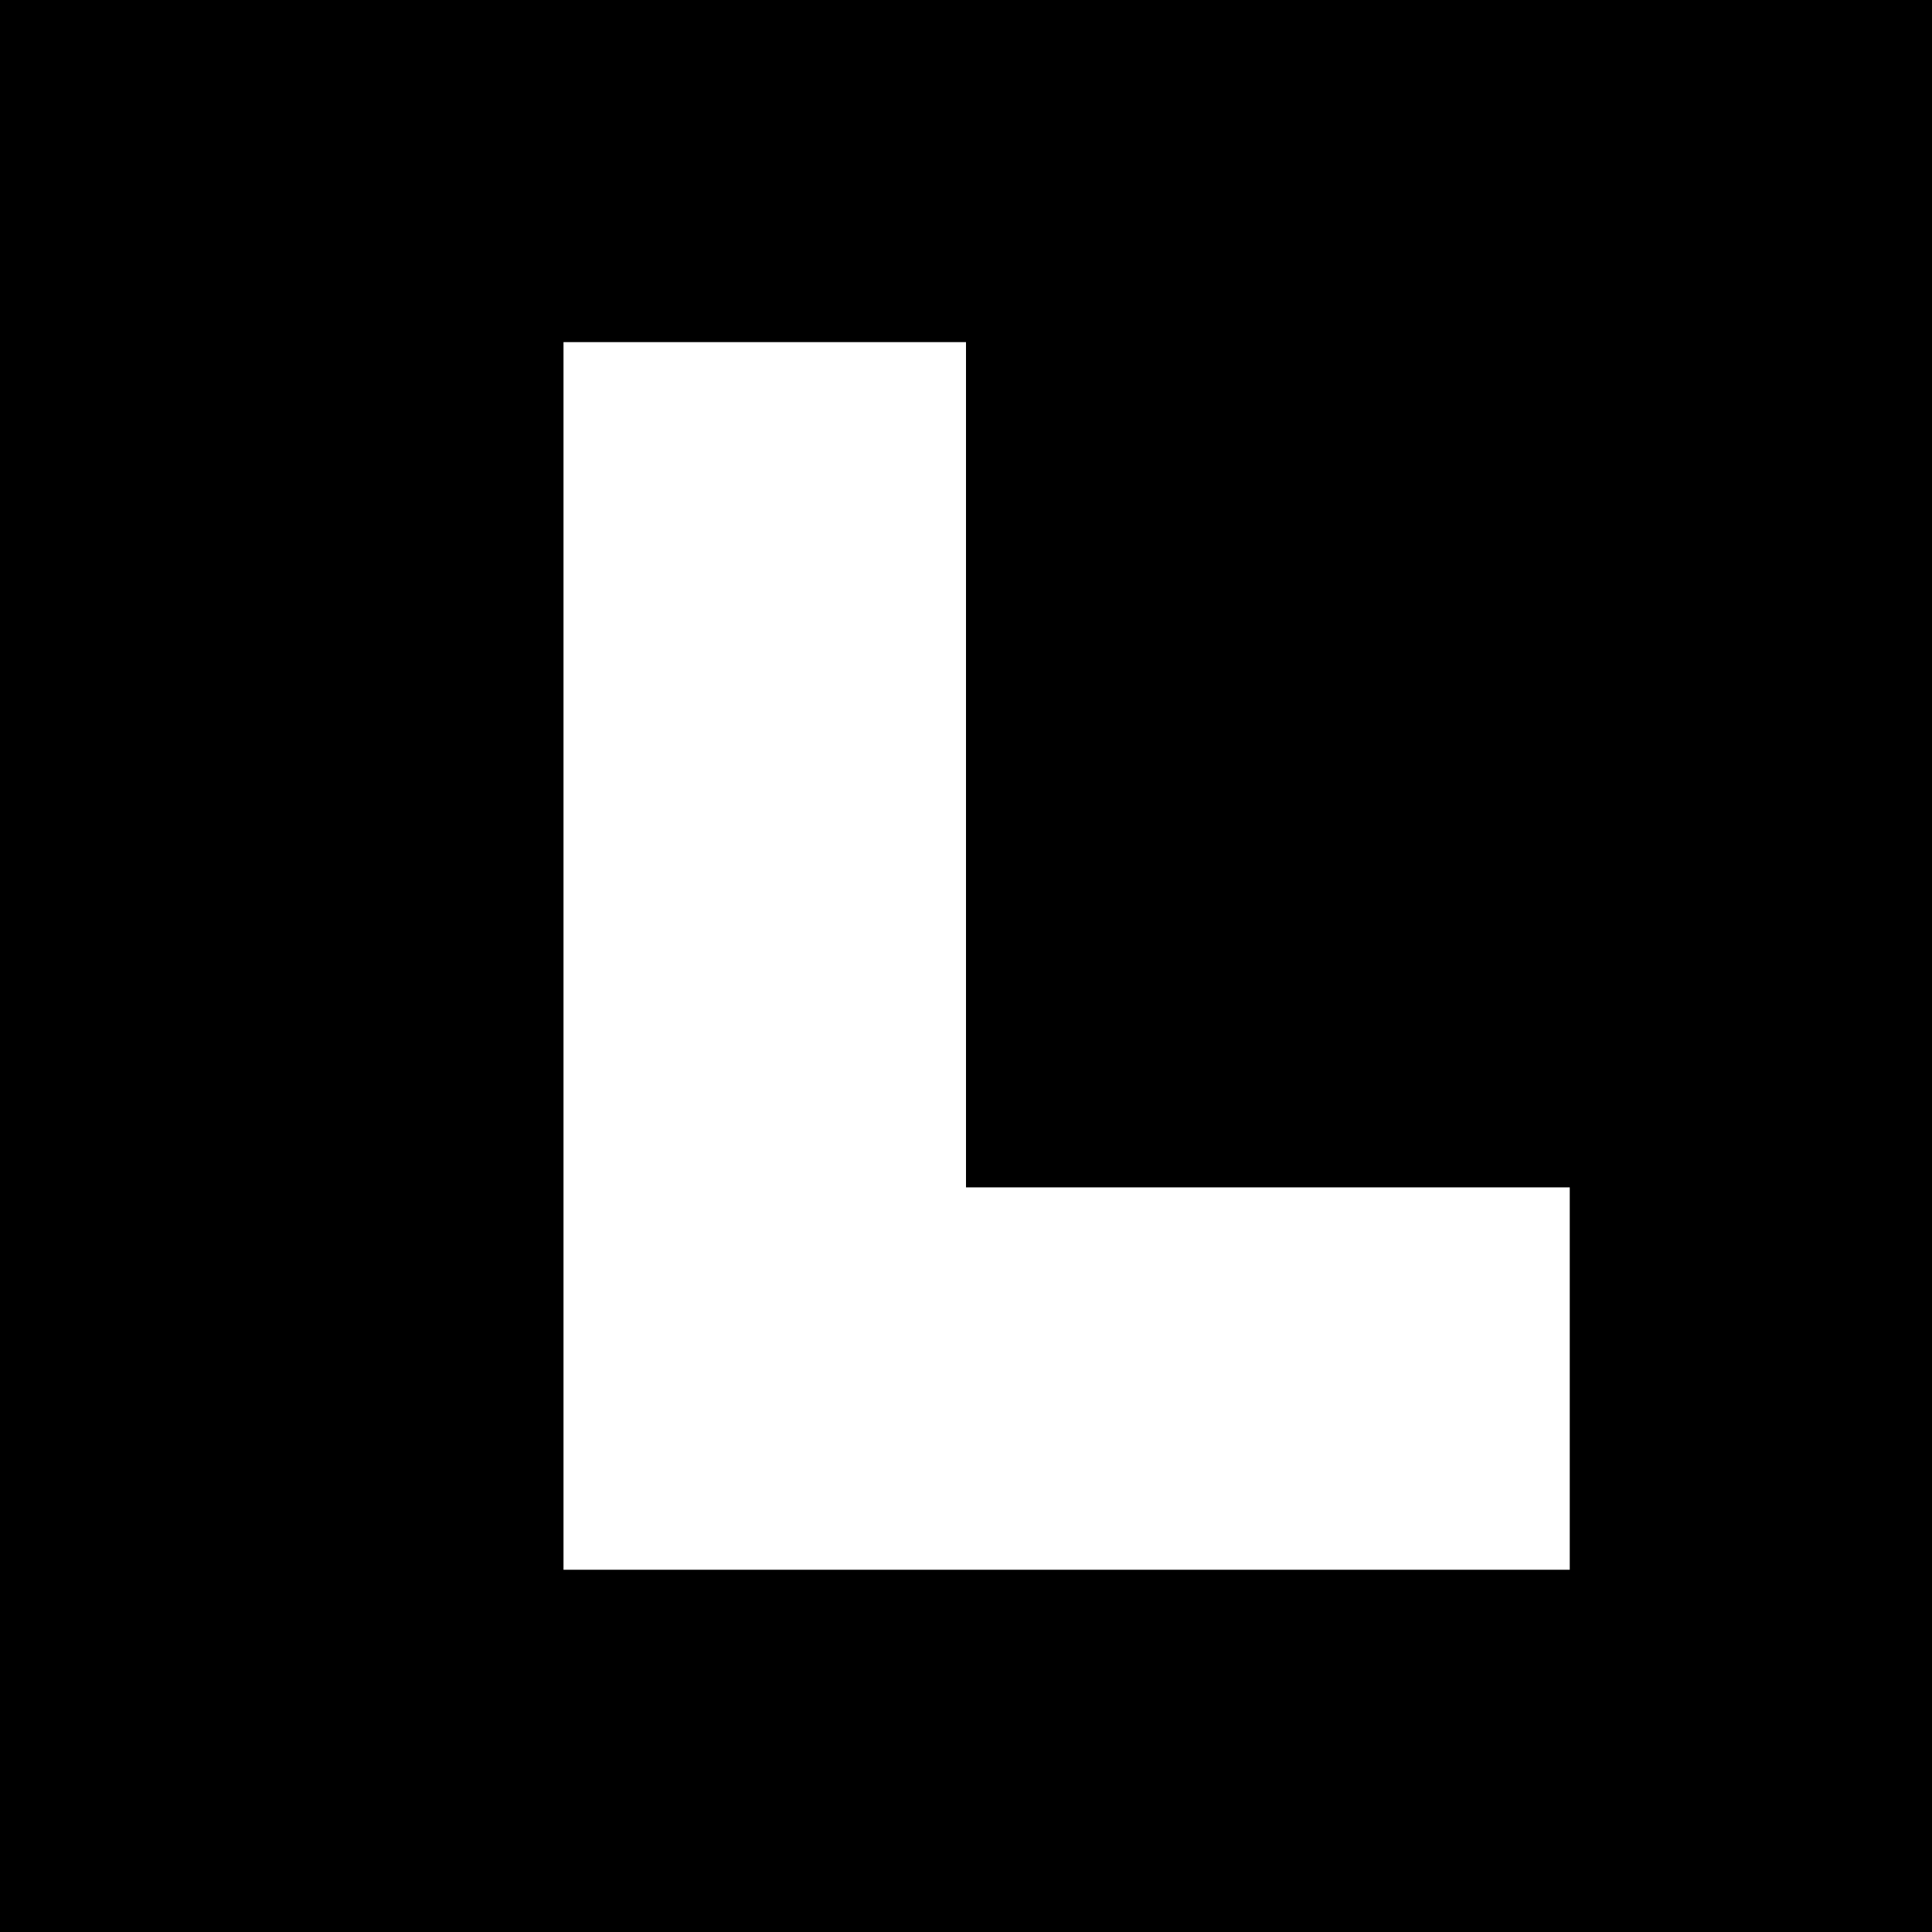
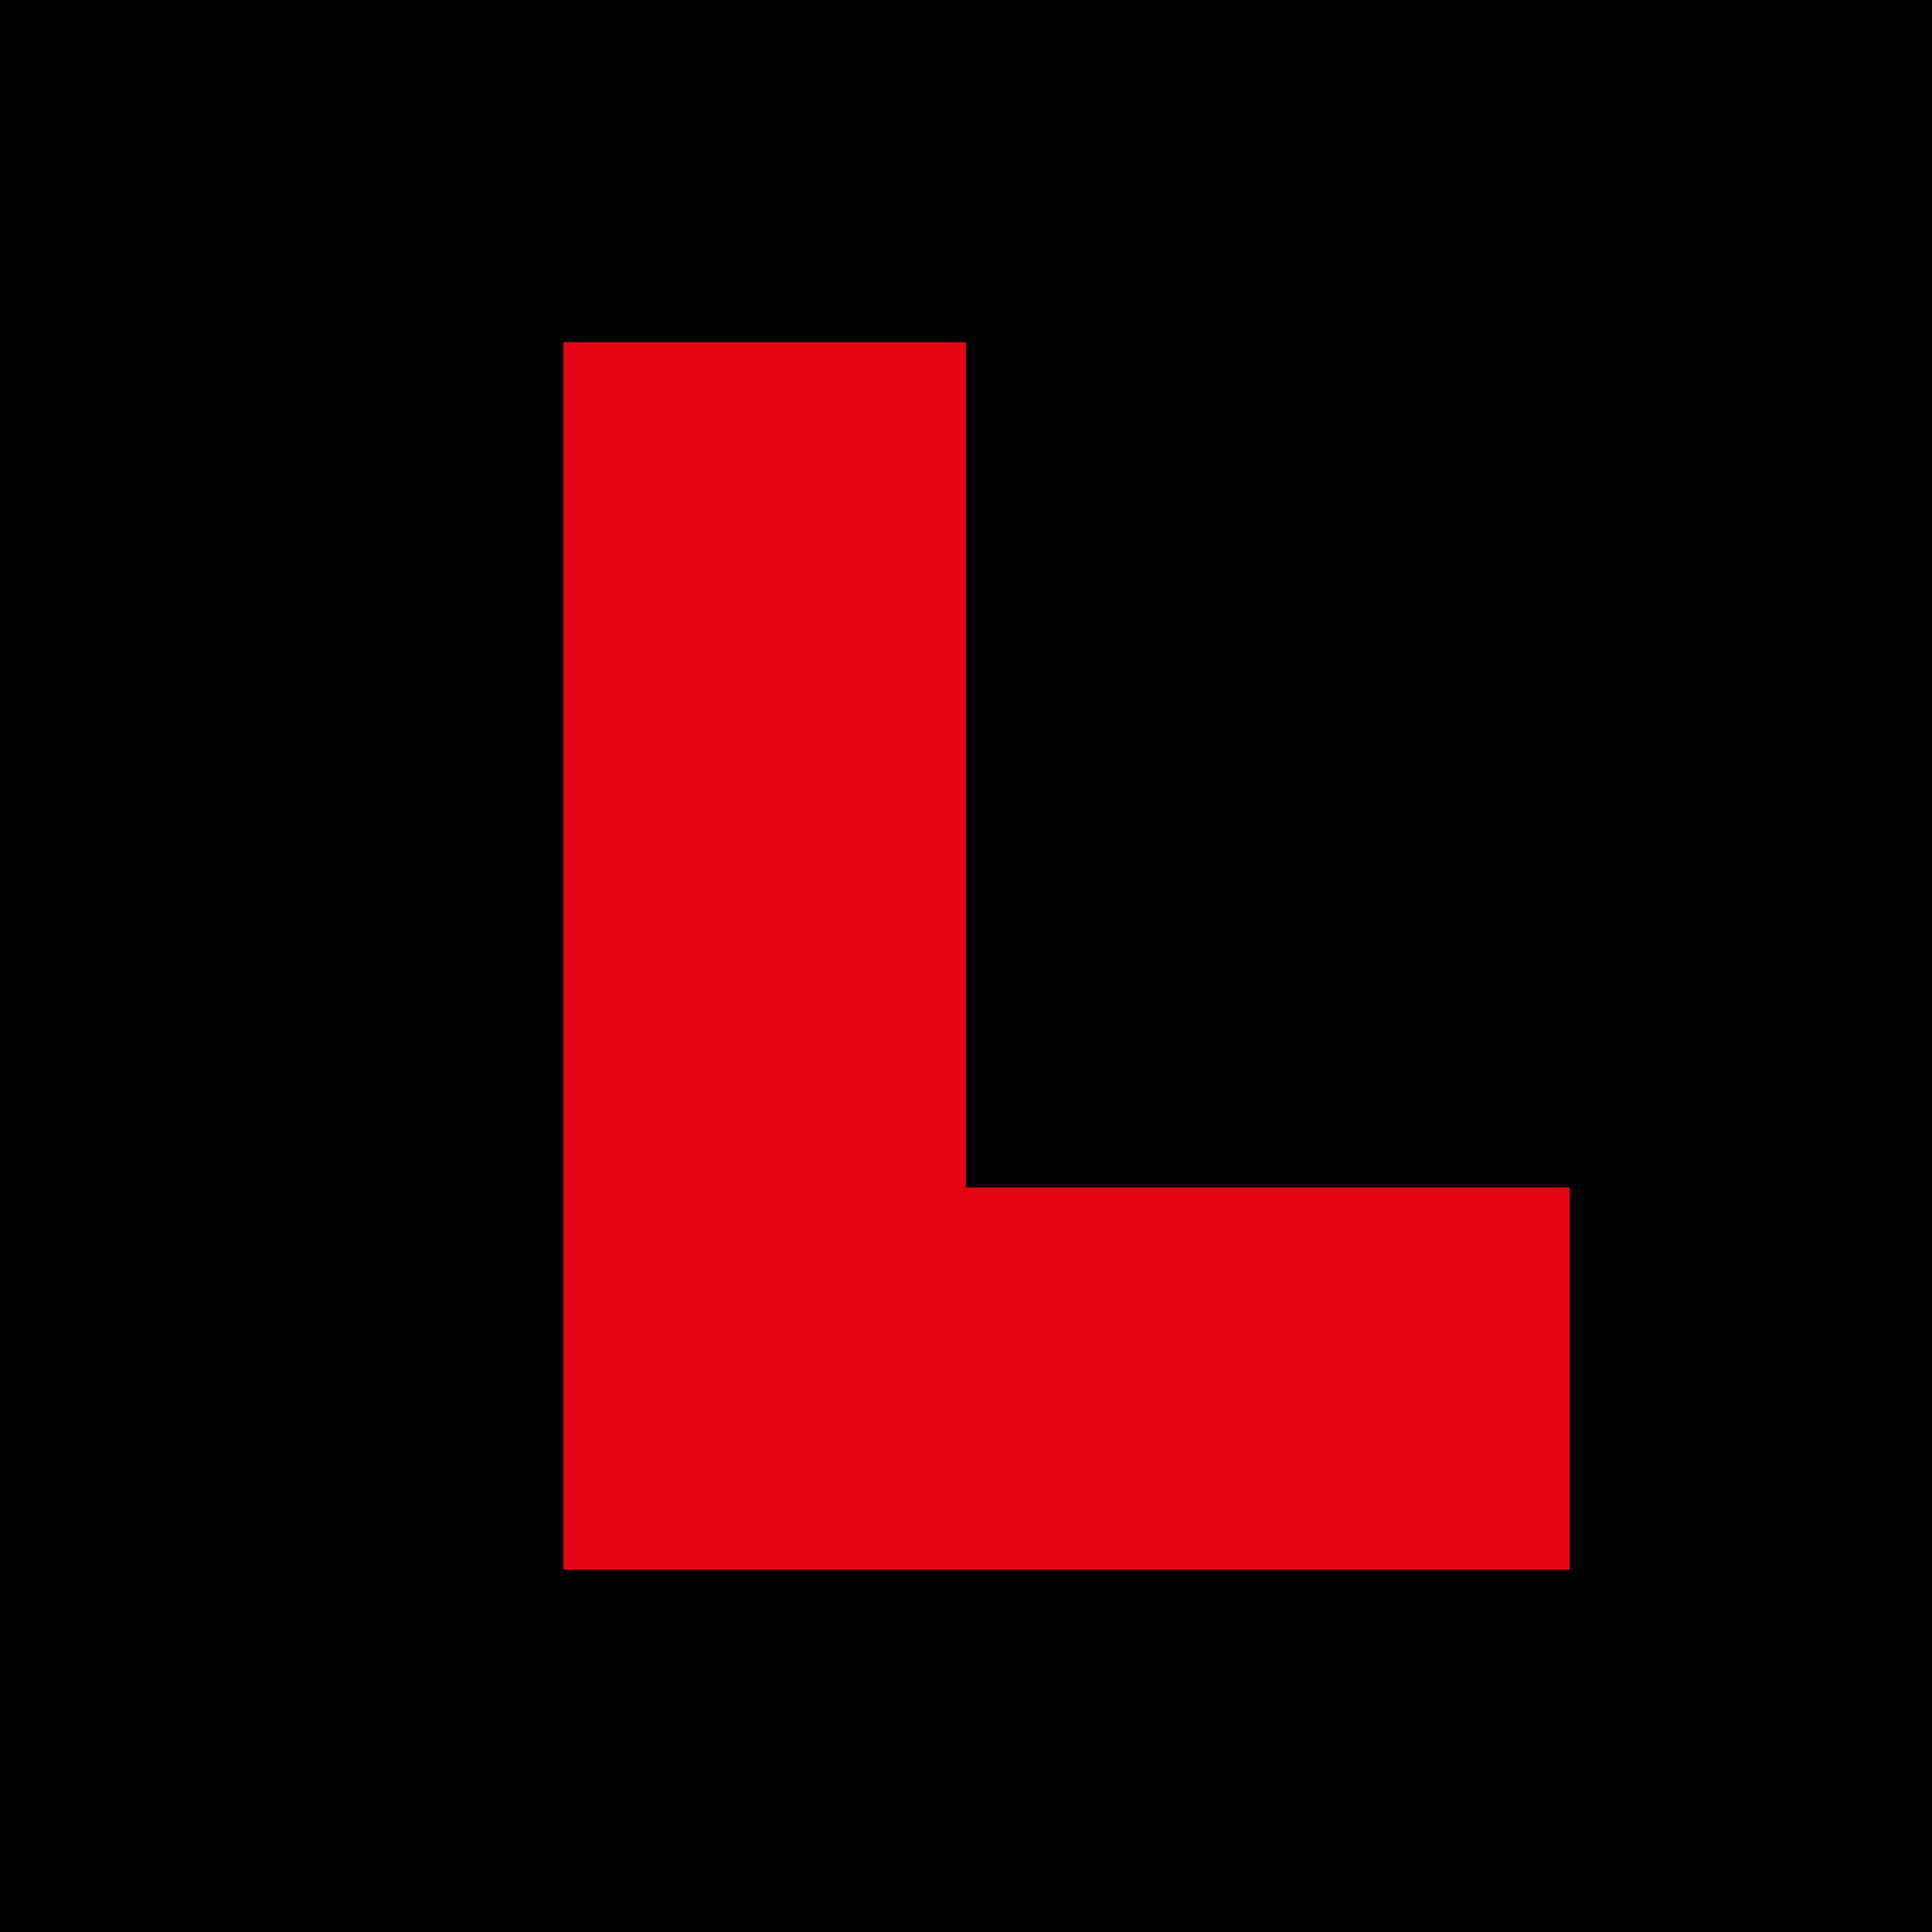
<svg xmlns="http://www.w3.org/2000/svg" viewBox="0 0 96 96" role="img" aria-label="L Driving Academy">
  <rect width="96" height="96" fill="#000000" />
-   <path d="M28 17h20v42h30v19H28Z" fill="#ffffff" />
+   <path d="M28 17h20v42h30v19H28Z" fill="#e30613" />
</svg>
